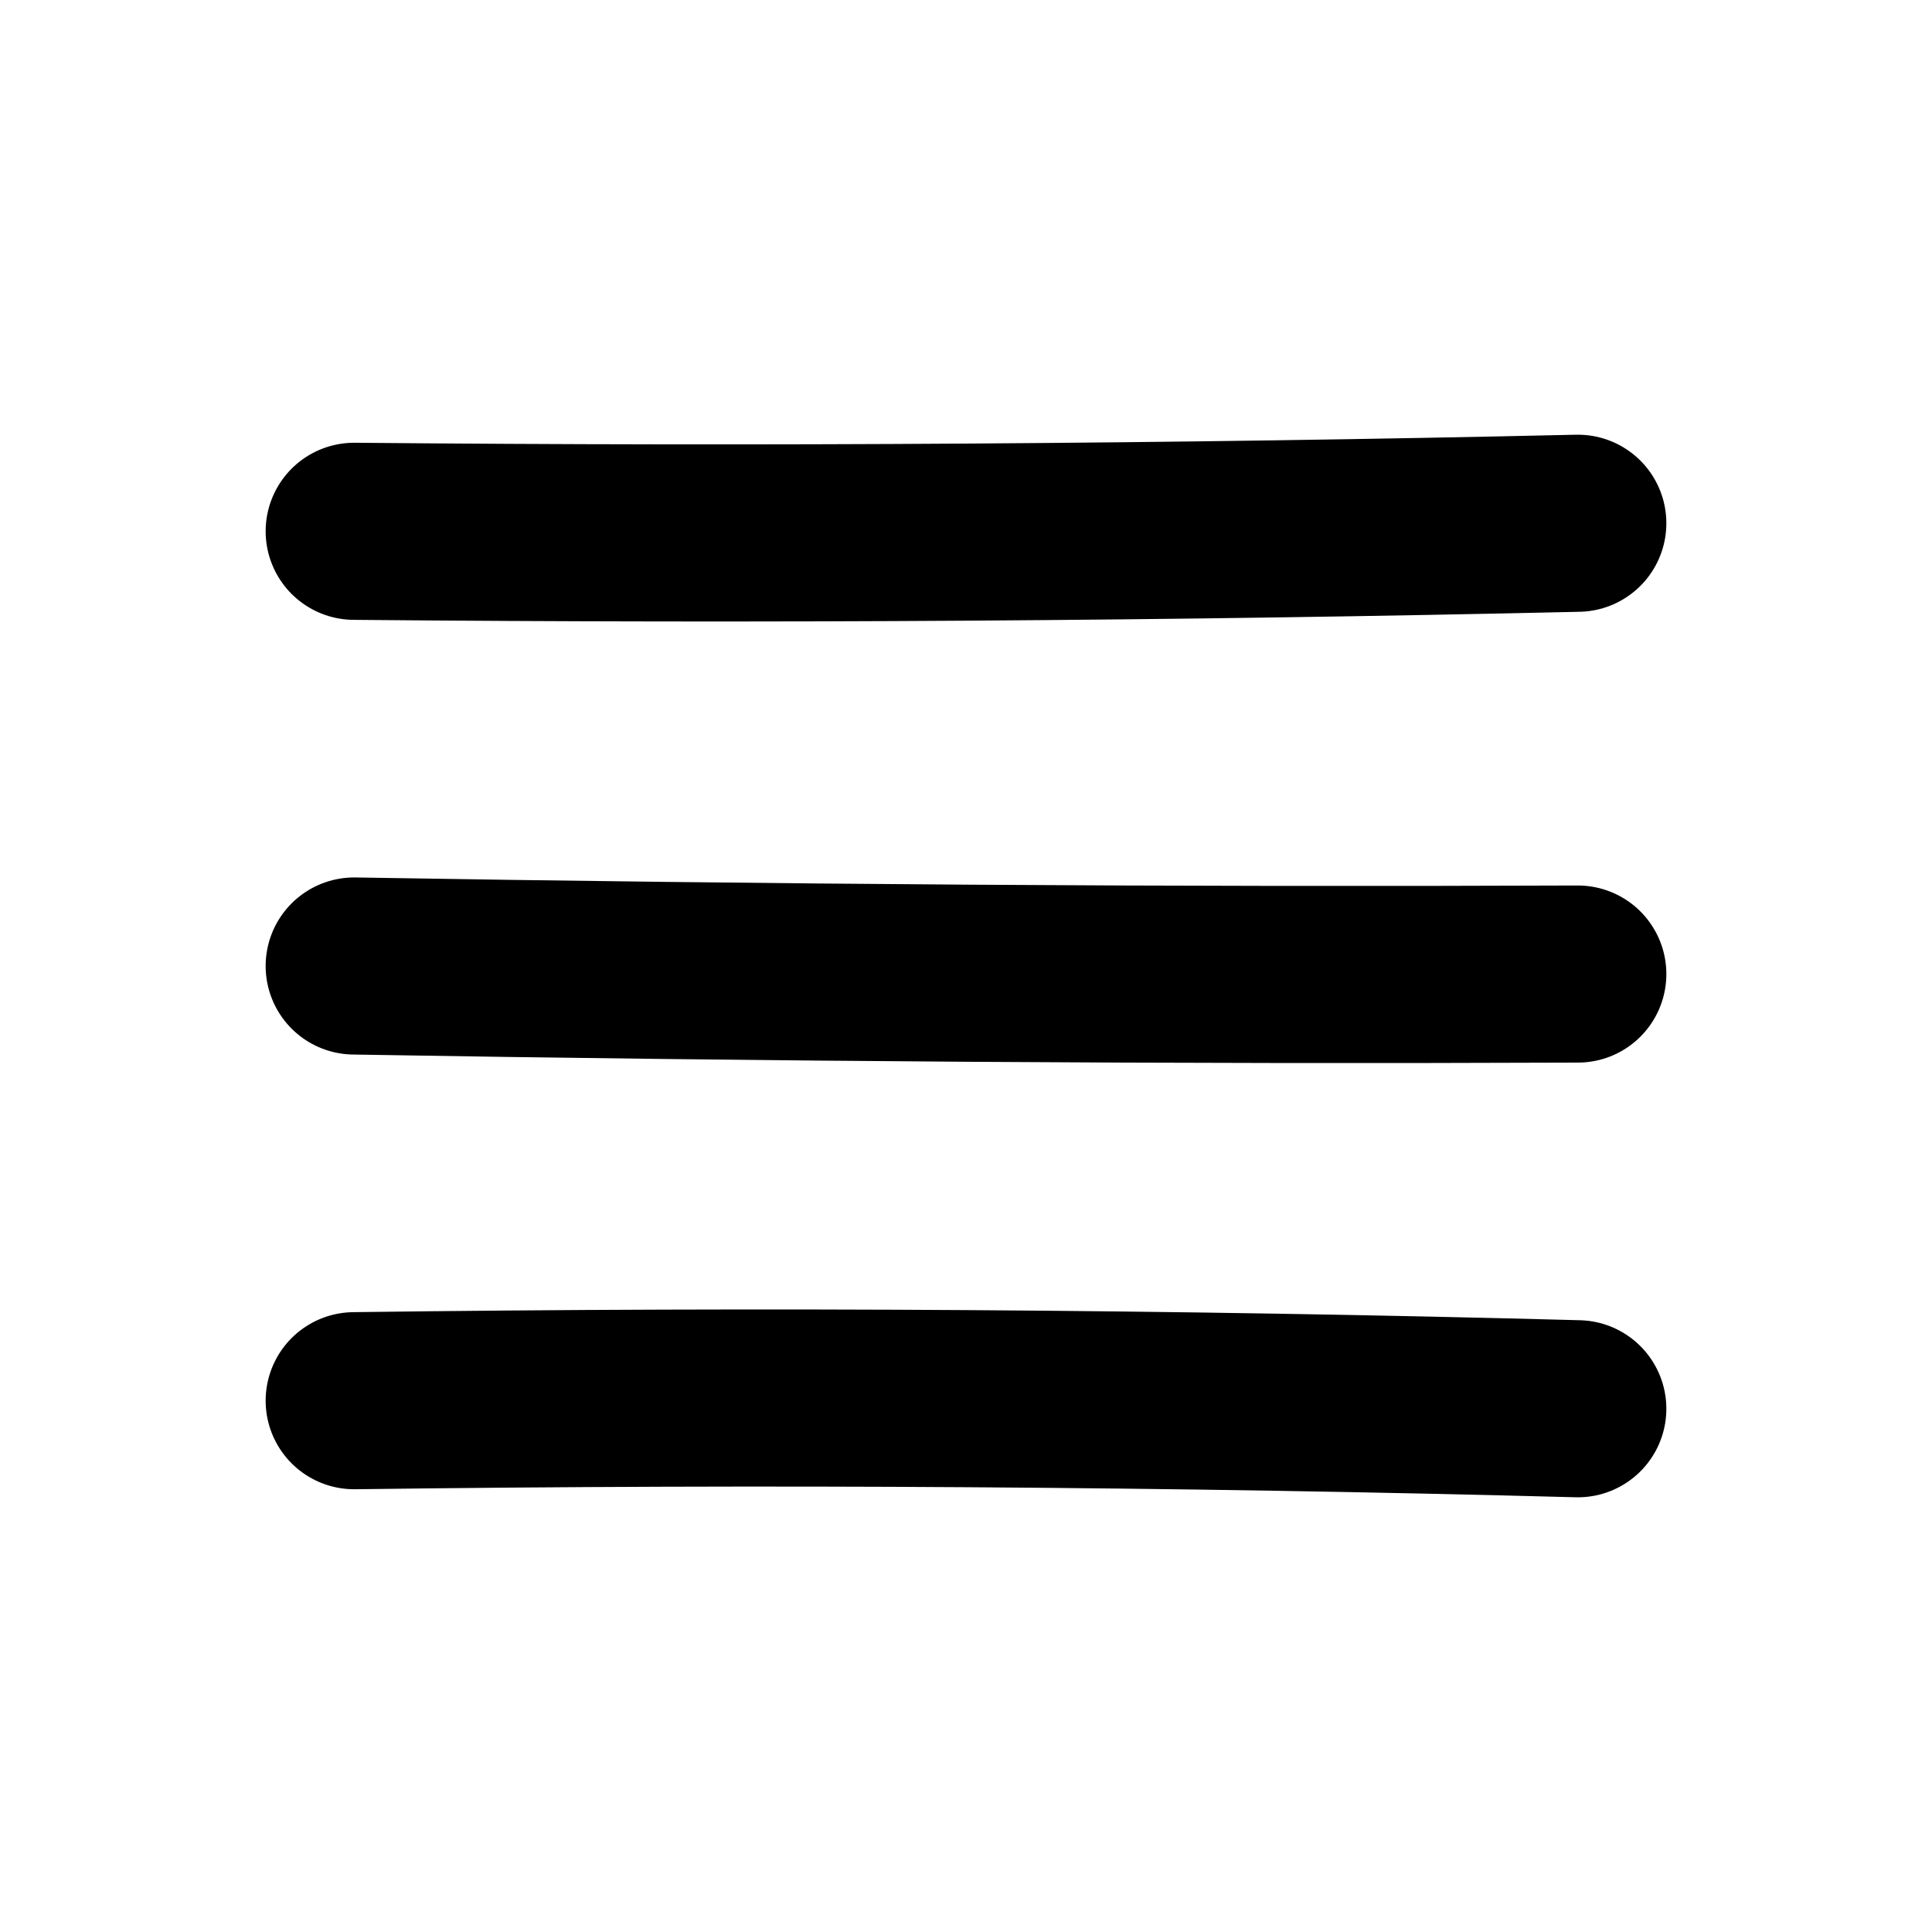
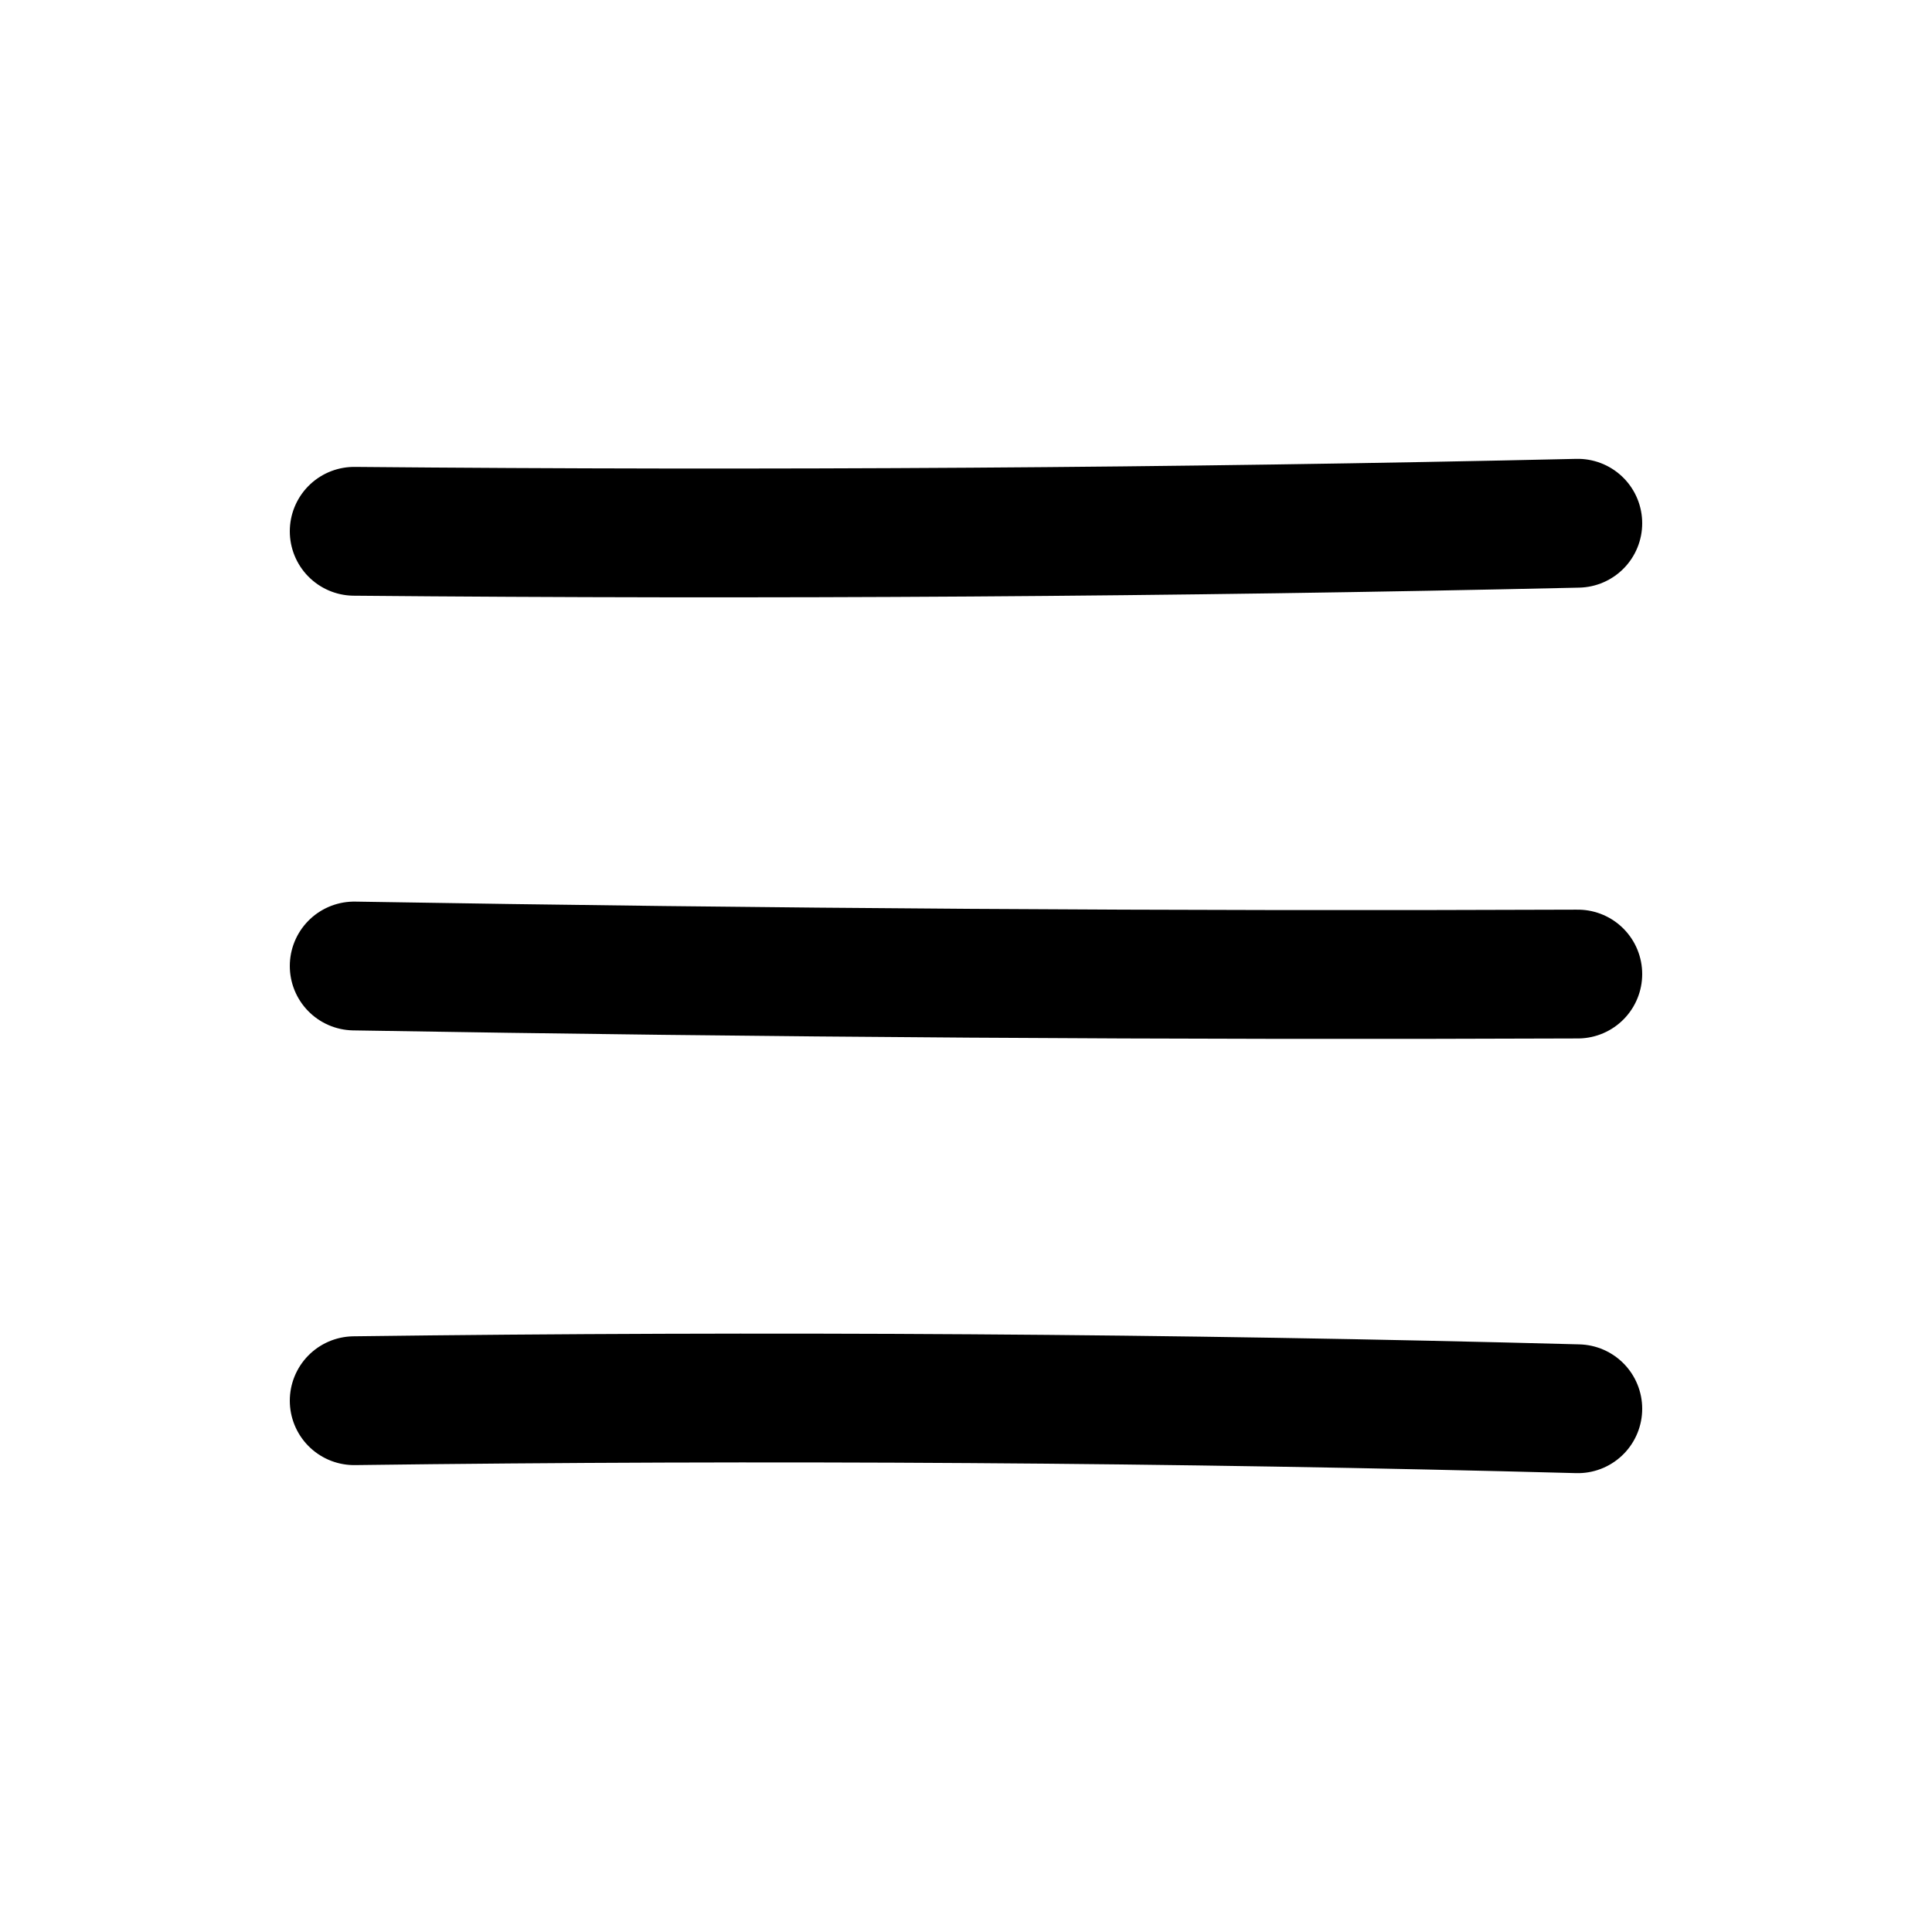
- <svg xmlns="http://www.w3.org/2000/svg" width="24" height="24" viewBox="0 0 24 24" fill="none" stroke="currentColor" stroke-width="2.2" stroke-linecap="round" stroke-linejoin="round">
+ <svg xmlns="http://www.w3.org/2000/svg" width="24" height="24" viewBox="0 0 24 24" fill="none" stroke="currentColor" stroke-width="1.6" stroke-linecap="round" stroke-linejoin="round">
  <path d="M4.4 6.6Q12.1 6.67 19.6 6.5M4.4 12Q12.1 12.13 19.6 12.1M4.4 17.4Q12.1 17.3 19.6 17.5" />
</svg>
